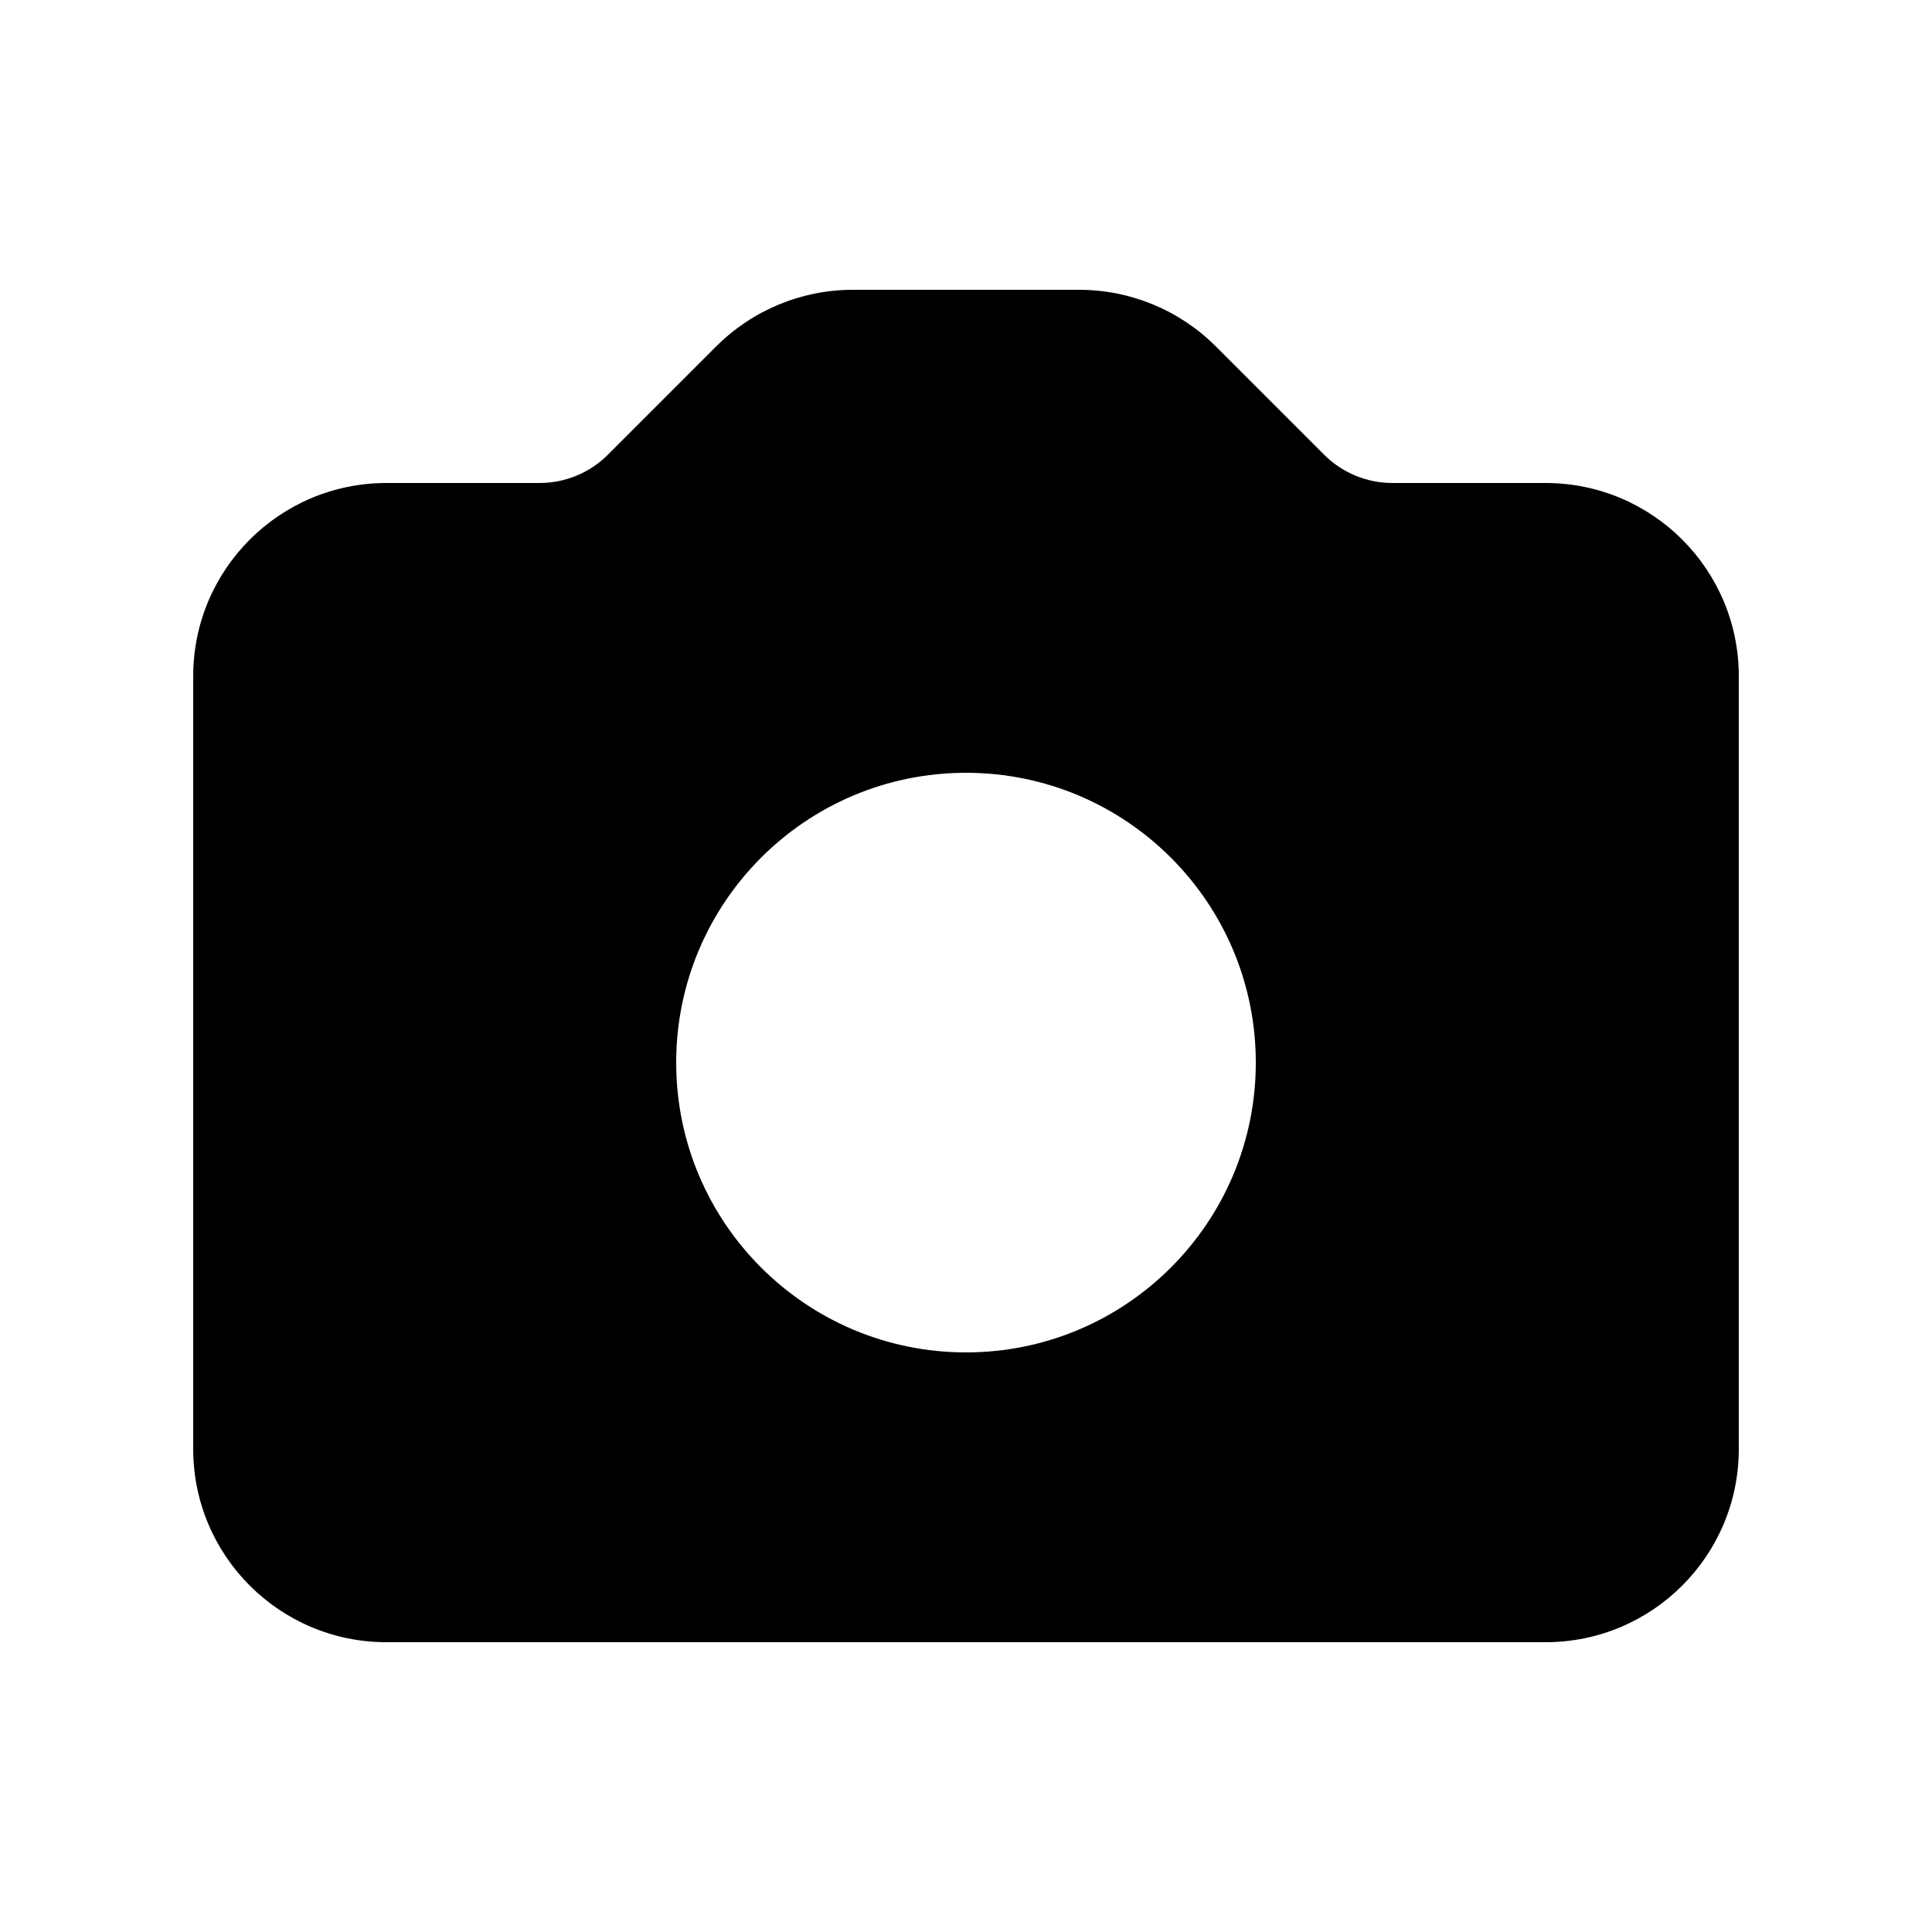
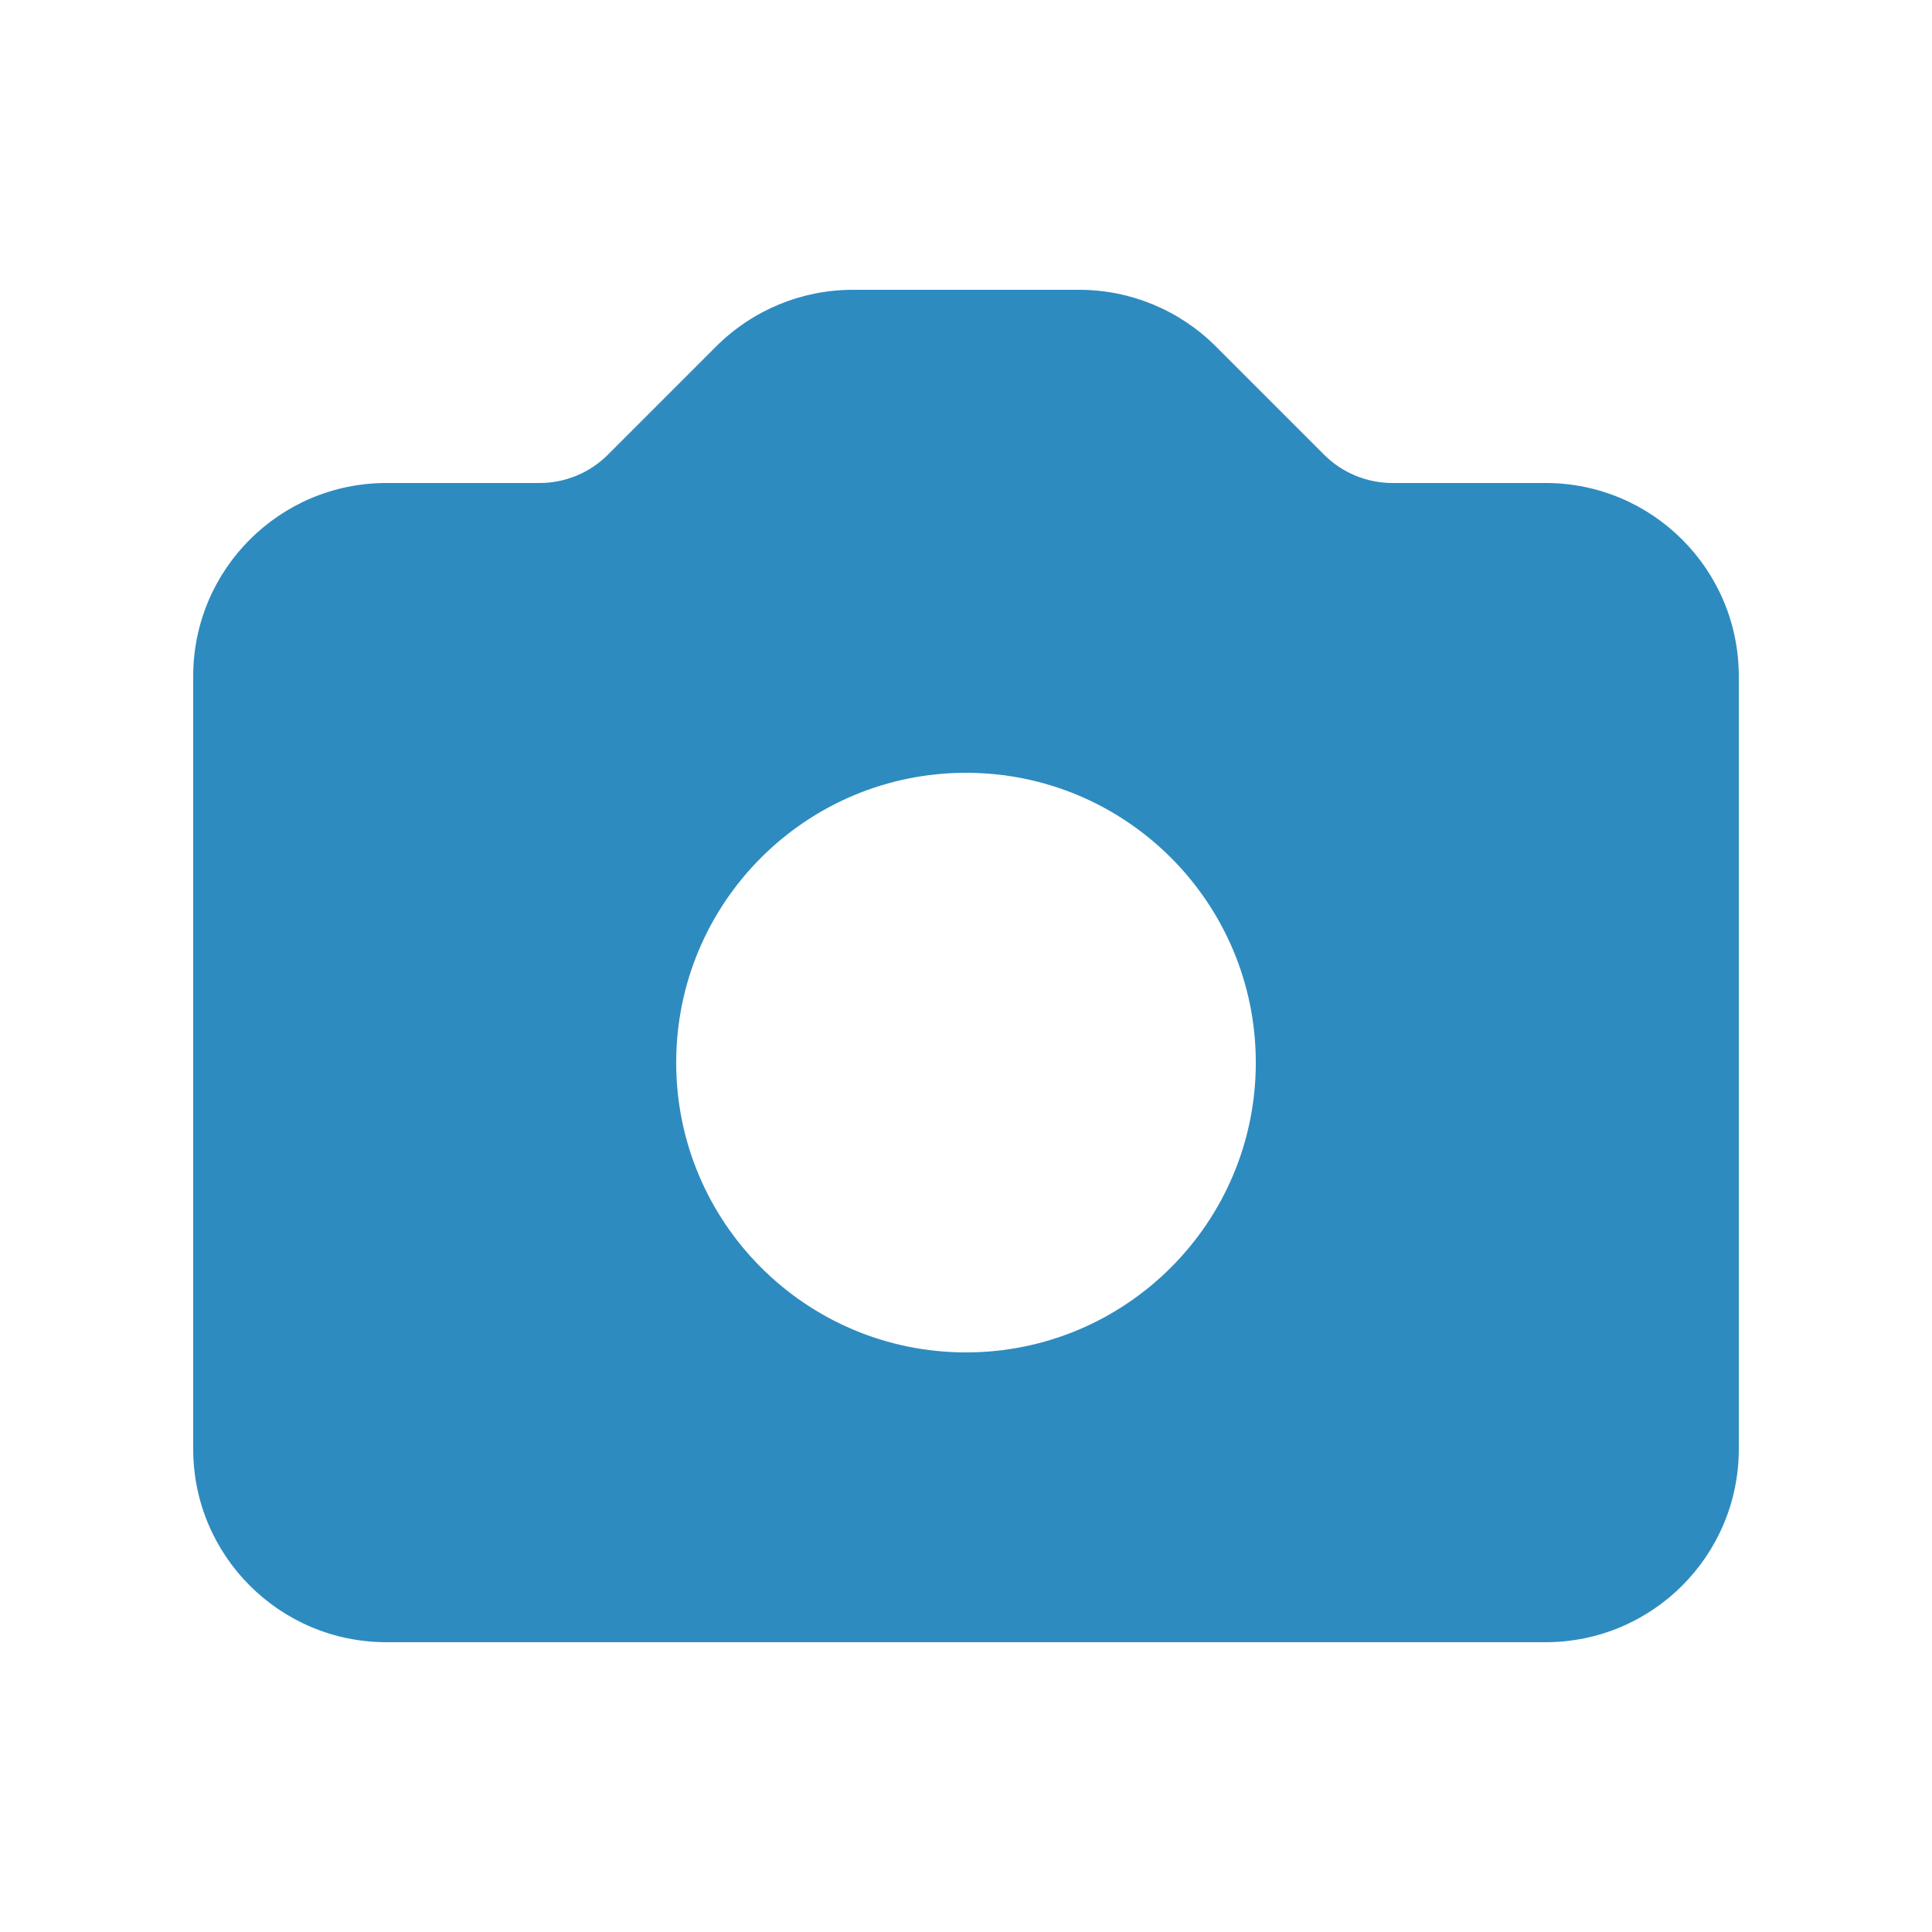
<svg xmlns="http://www.w3.org/2000/svg" class="h-5 w-5" viewBox="0 0 20 20" fill="currentColor">
-   <path fill-rule="evenodd" d="M4 5a2 2 0 00-2 2v8a2 2 0 002 2h12a2 2 0 002-2V7a2 2 0 00-2-2h-1.586a1 1 0 01-.707-.293l-1.121-1.121A2 2 0 0011.172 3H8.828a2 2 0 00-1.414.586L6.293 4.707A1 1 0 015.586 5H4zm6 9a3 3 0 100-6 3 3 0 000 6z" clip-rule="evenodd" />
+   <path style="fill:#2E8BC0" fill-rule="evenodd" d="M4 5a2 2 0 00-2 2v8a2 2 0 002 2h12a2 2 0 002-2V7a2 2 0 00-2-2h-1.586a1 1 0 01-.707-.293l-1.121-1.121A2 2 0 0011.172 3H8.828a2 2 0 00-1.414.586L6.293 4.707A1 1 0 015.586 5H4zm6 9a3 3 0 100-6 3 3 0 000 6z" clip-rule="evenodd" />
</svg>
